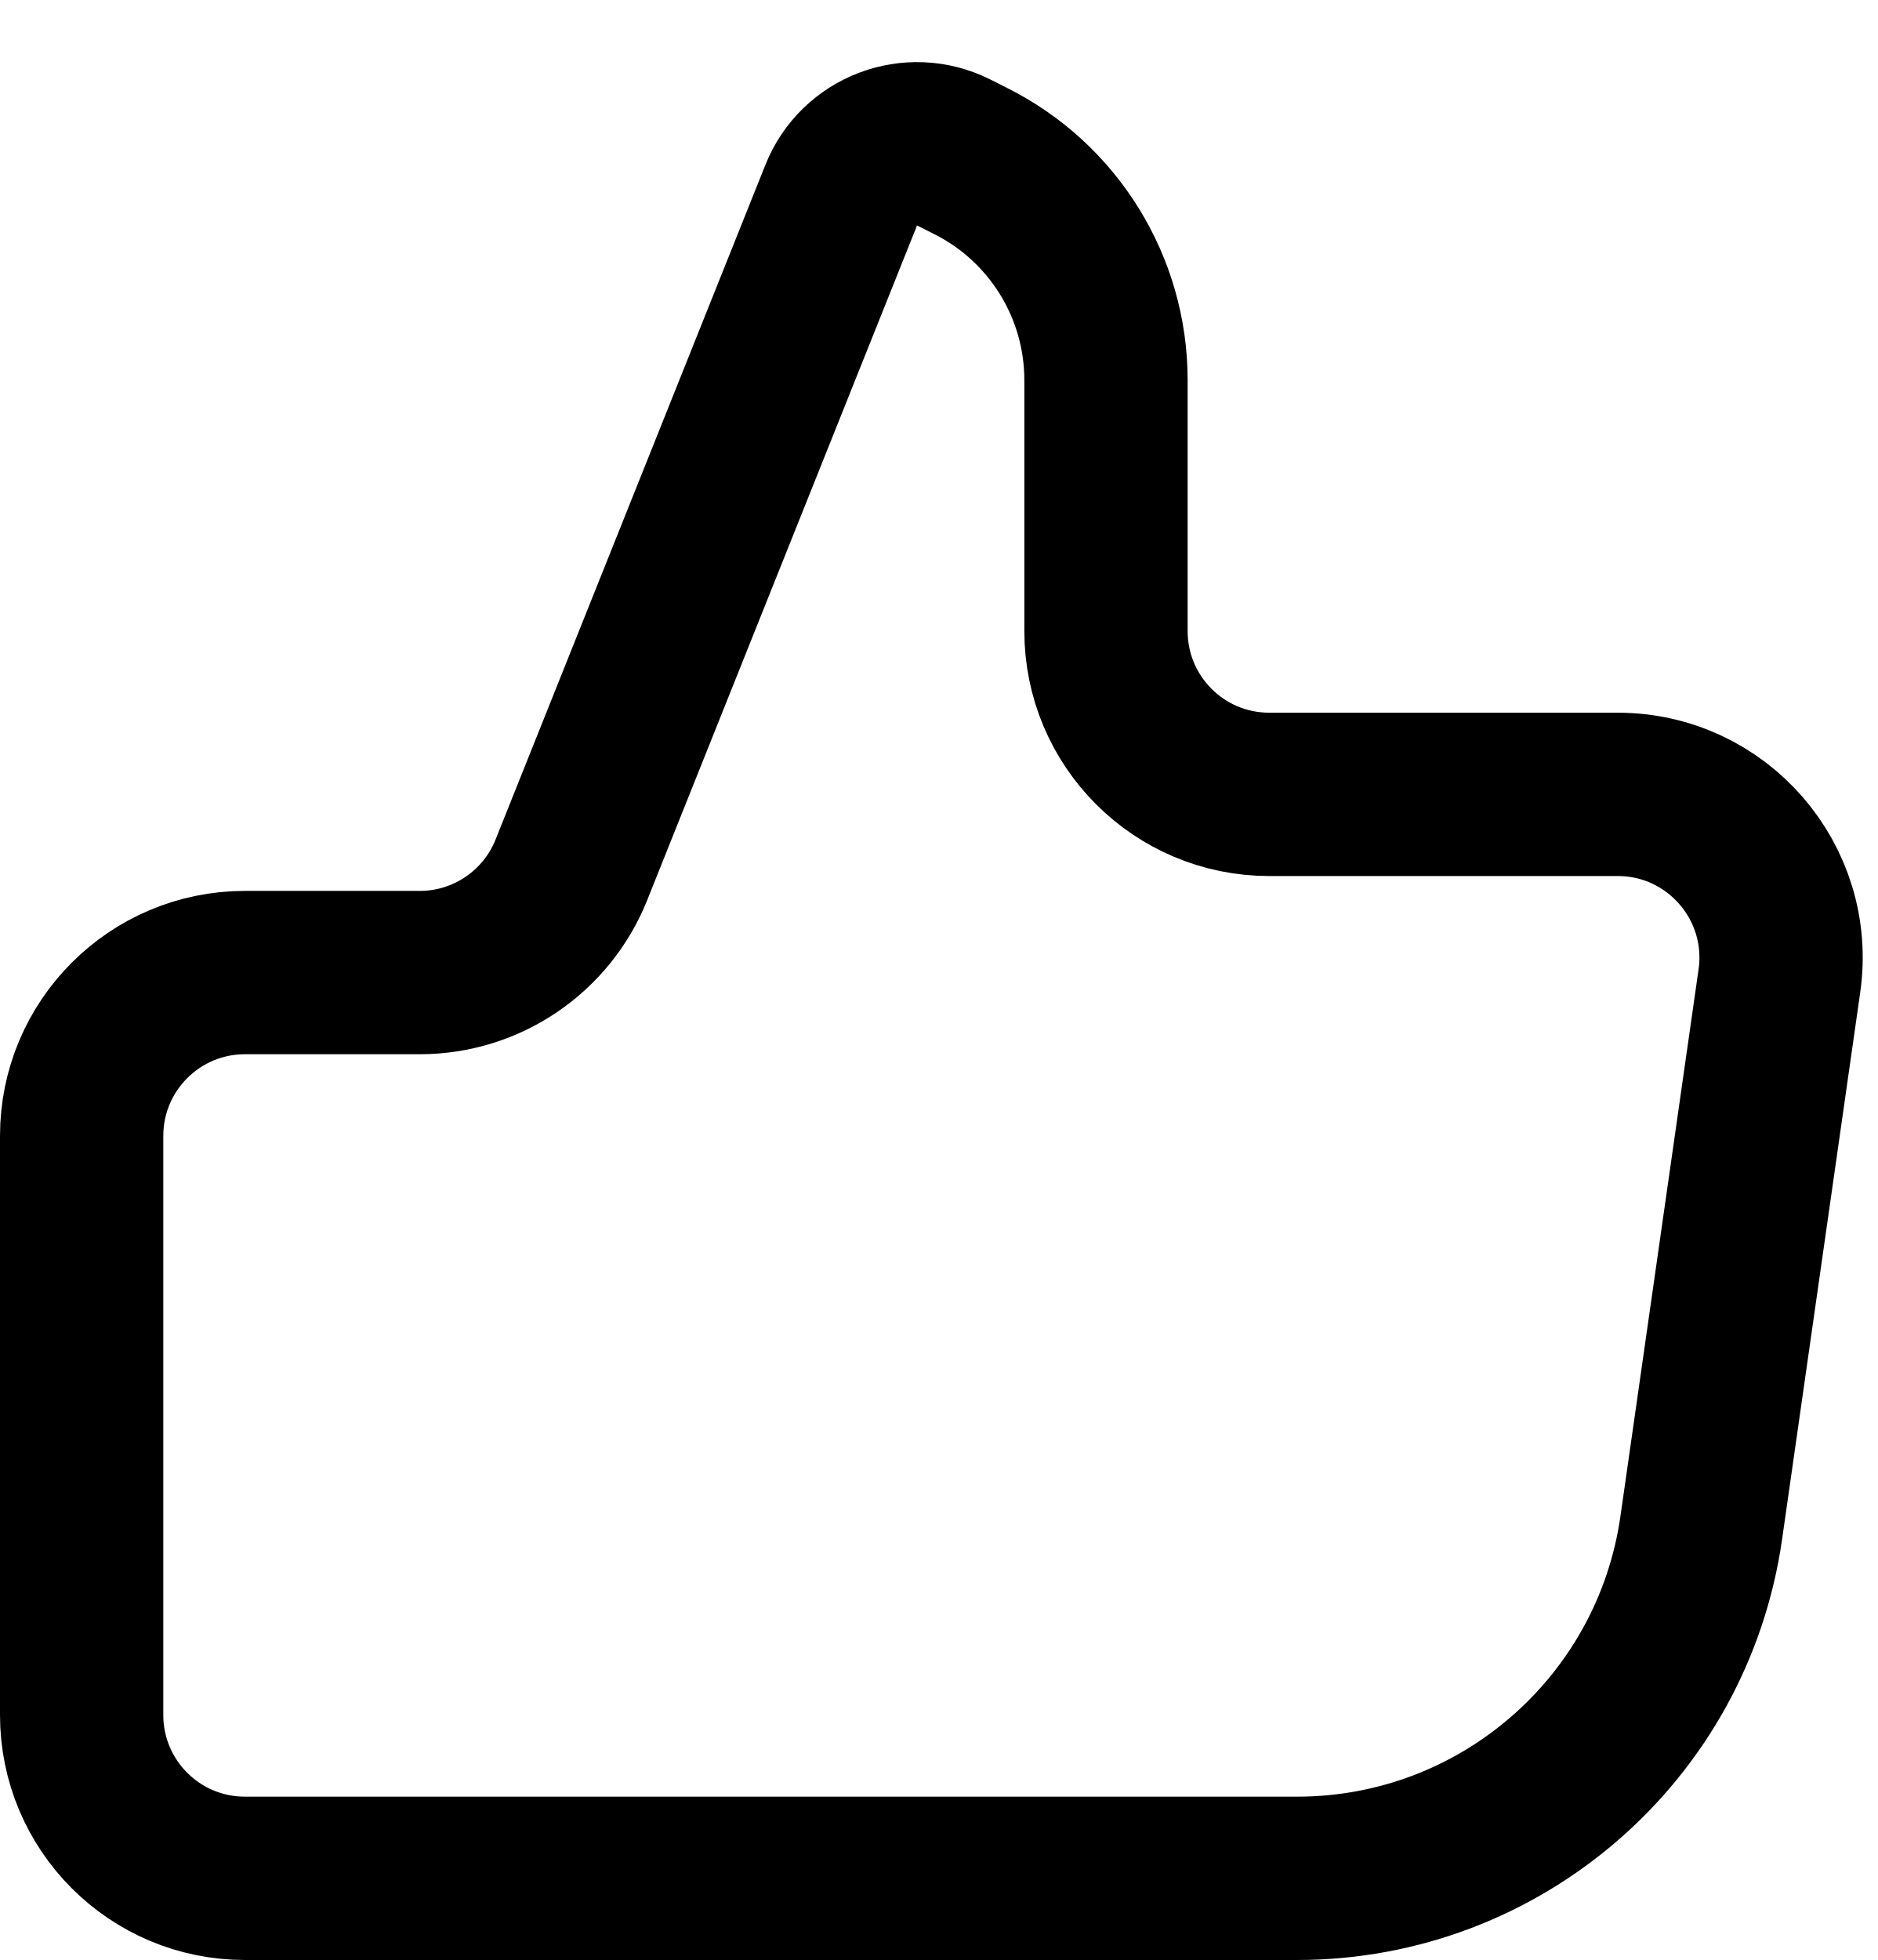
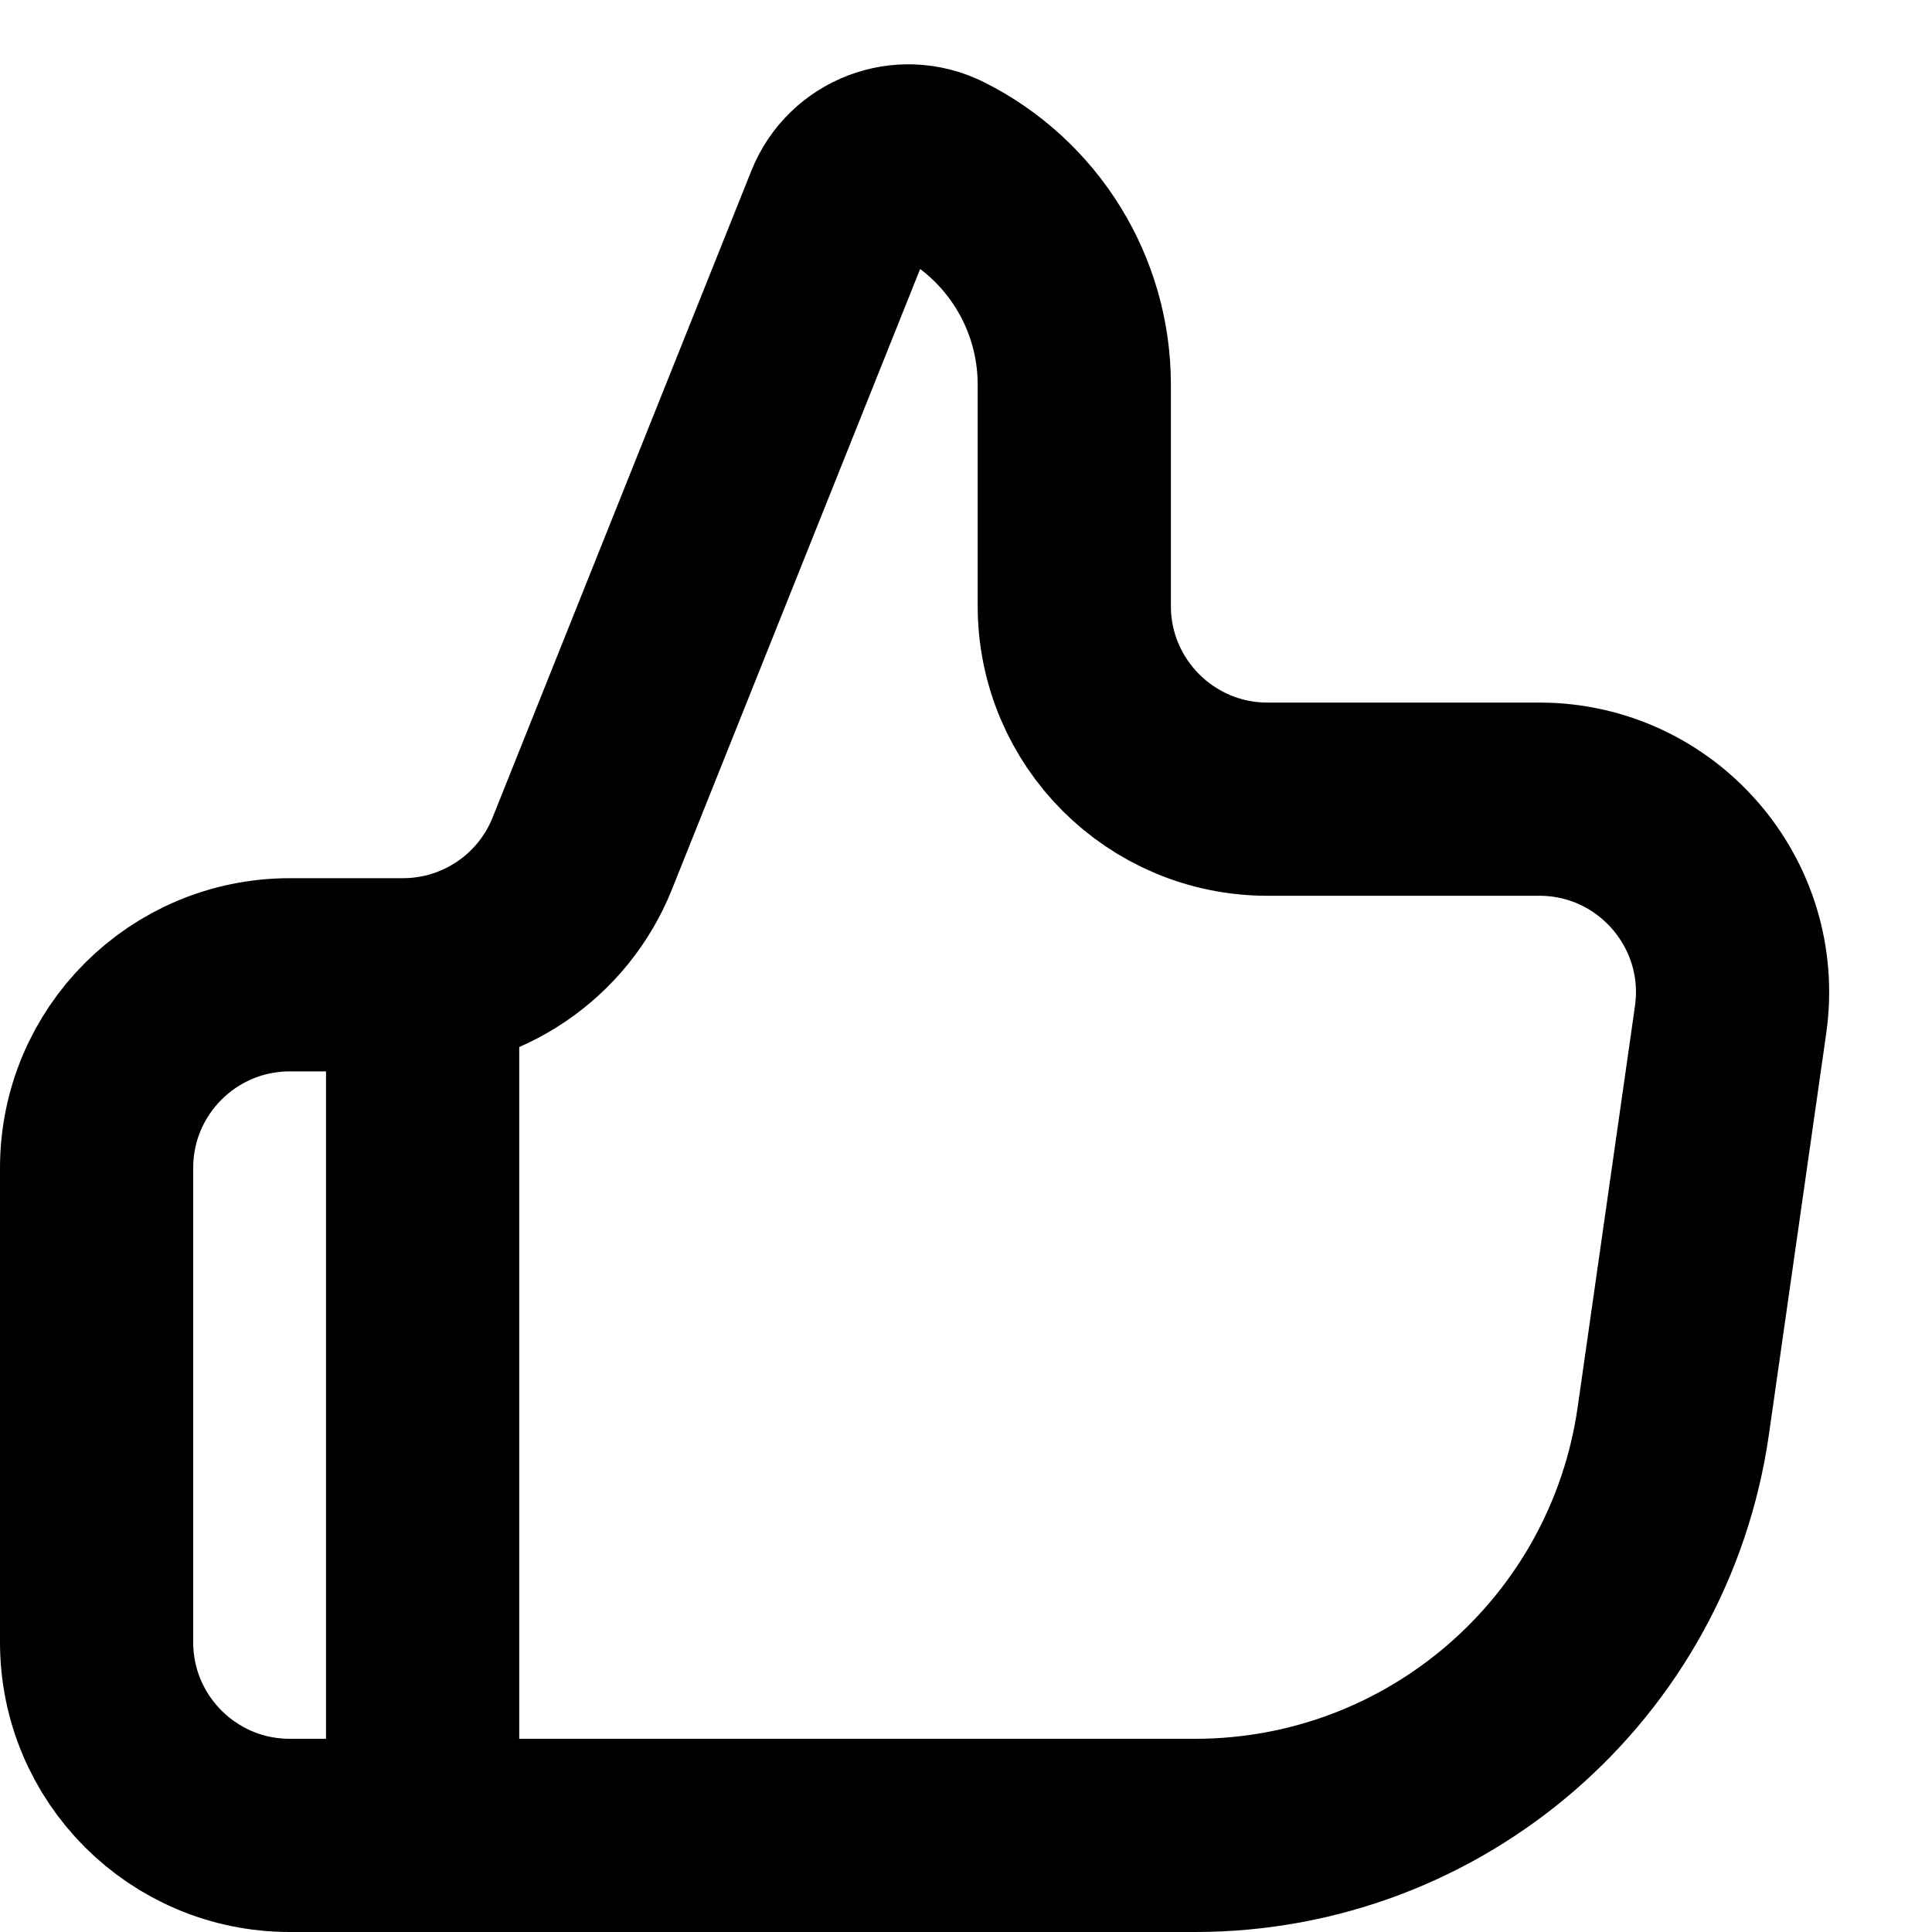
- <svg xmlns="http://www.w3.org/2000/svg" width="23" height="24" viewBox="0 0 23 24" fill="none">
-   <path d="M1 13.909C1 12.805 1.895 11.909 3 11.909H5.141C5.959 11.909 6.694 11.411 6.998 10.652L10.303 2.39C10.52 1.846 11.155 1.605 11.679 1.866L11.887 1.971C12.903 2.479 13.546 3.518 13.546 4.654V7.727C13.546 8.832 14.441 9.727 15.546 9.727H19.814C21.031 9.727 21.966 10.805 21.794 12.01L20.837 18.707C20.485 21.17 18.375 23 15.887 23H3C1.895 23 1 22.105 1 21V13.909Z" stroke="black" stroke-width="2" />
+ <svg xmlns="http://www.w3.org/2000/svg" width="20" height="20" viewBox="0 0 20 20" fill="none">
+   <path d="M17.915 10.556L17.322 14.707C16.97 17.17 14.86 19 12.372 19H3C1.895 19 1 18.105 1 17V12.091C1 10.986 1.895 10.091 3 10.091H4.171C4.989 10.091 5.725 9.593 6.028 8.834L8.707 2.138C8.87 1.73 9.346 1.549 9.739 1.745C10.586 2.169 11.121 3.034 11.121 3.982V6.273C11.121 7.377 12.017 8.273 13.121 8.273H15.935C17.152 8.273 18.087 9.351 17.915 10.556Z" stroke="black" stroke-width="2" />
+   <path d="M4.375 10L4.375 19.091" stroke="black" stroke-width="2" />
</svg>
